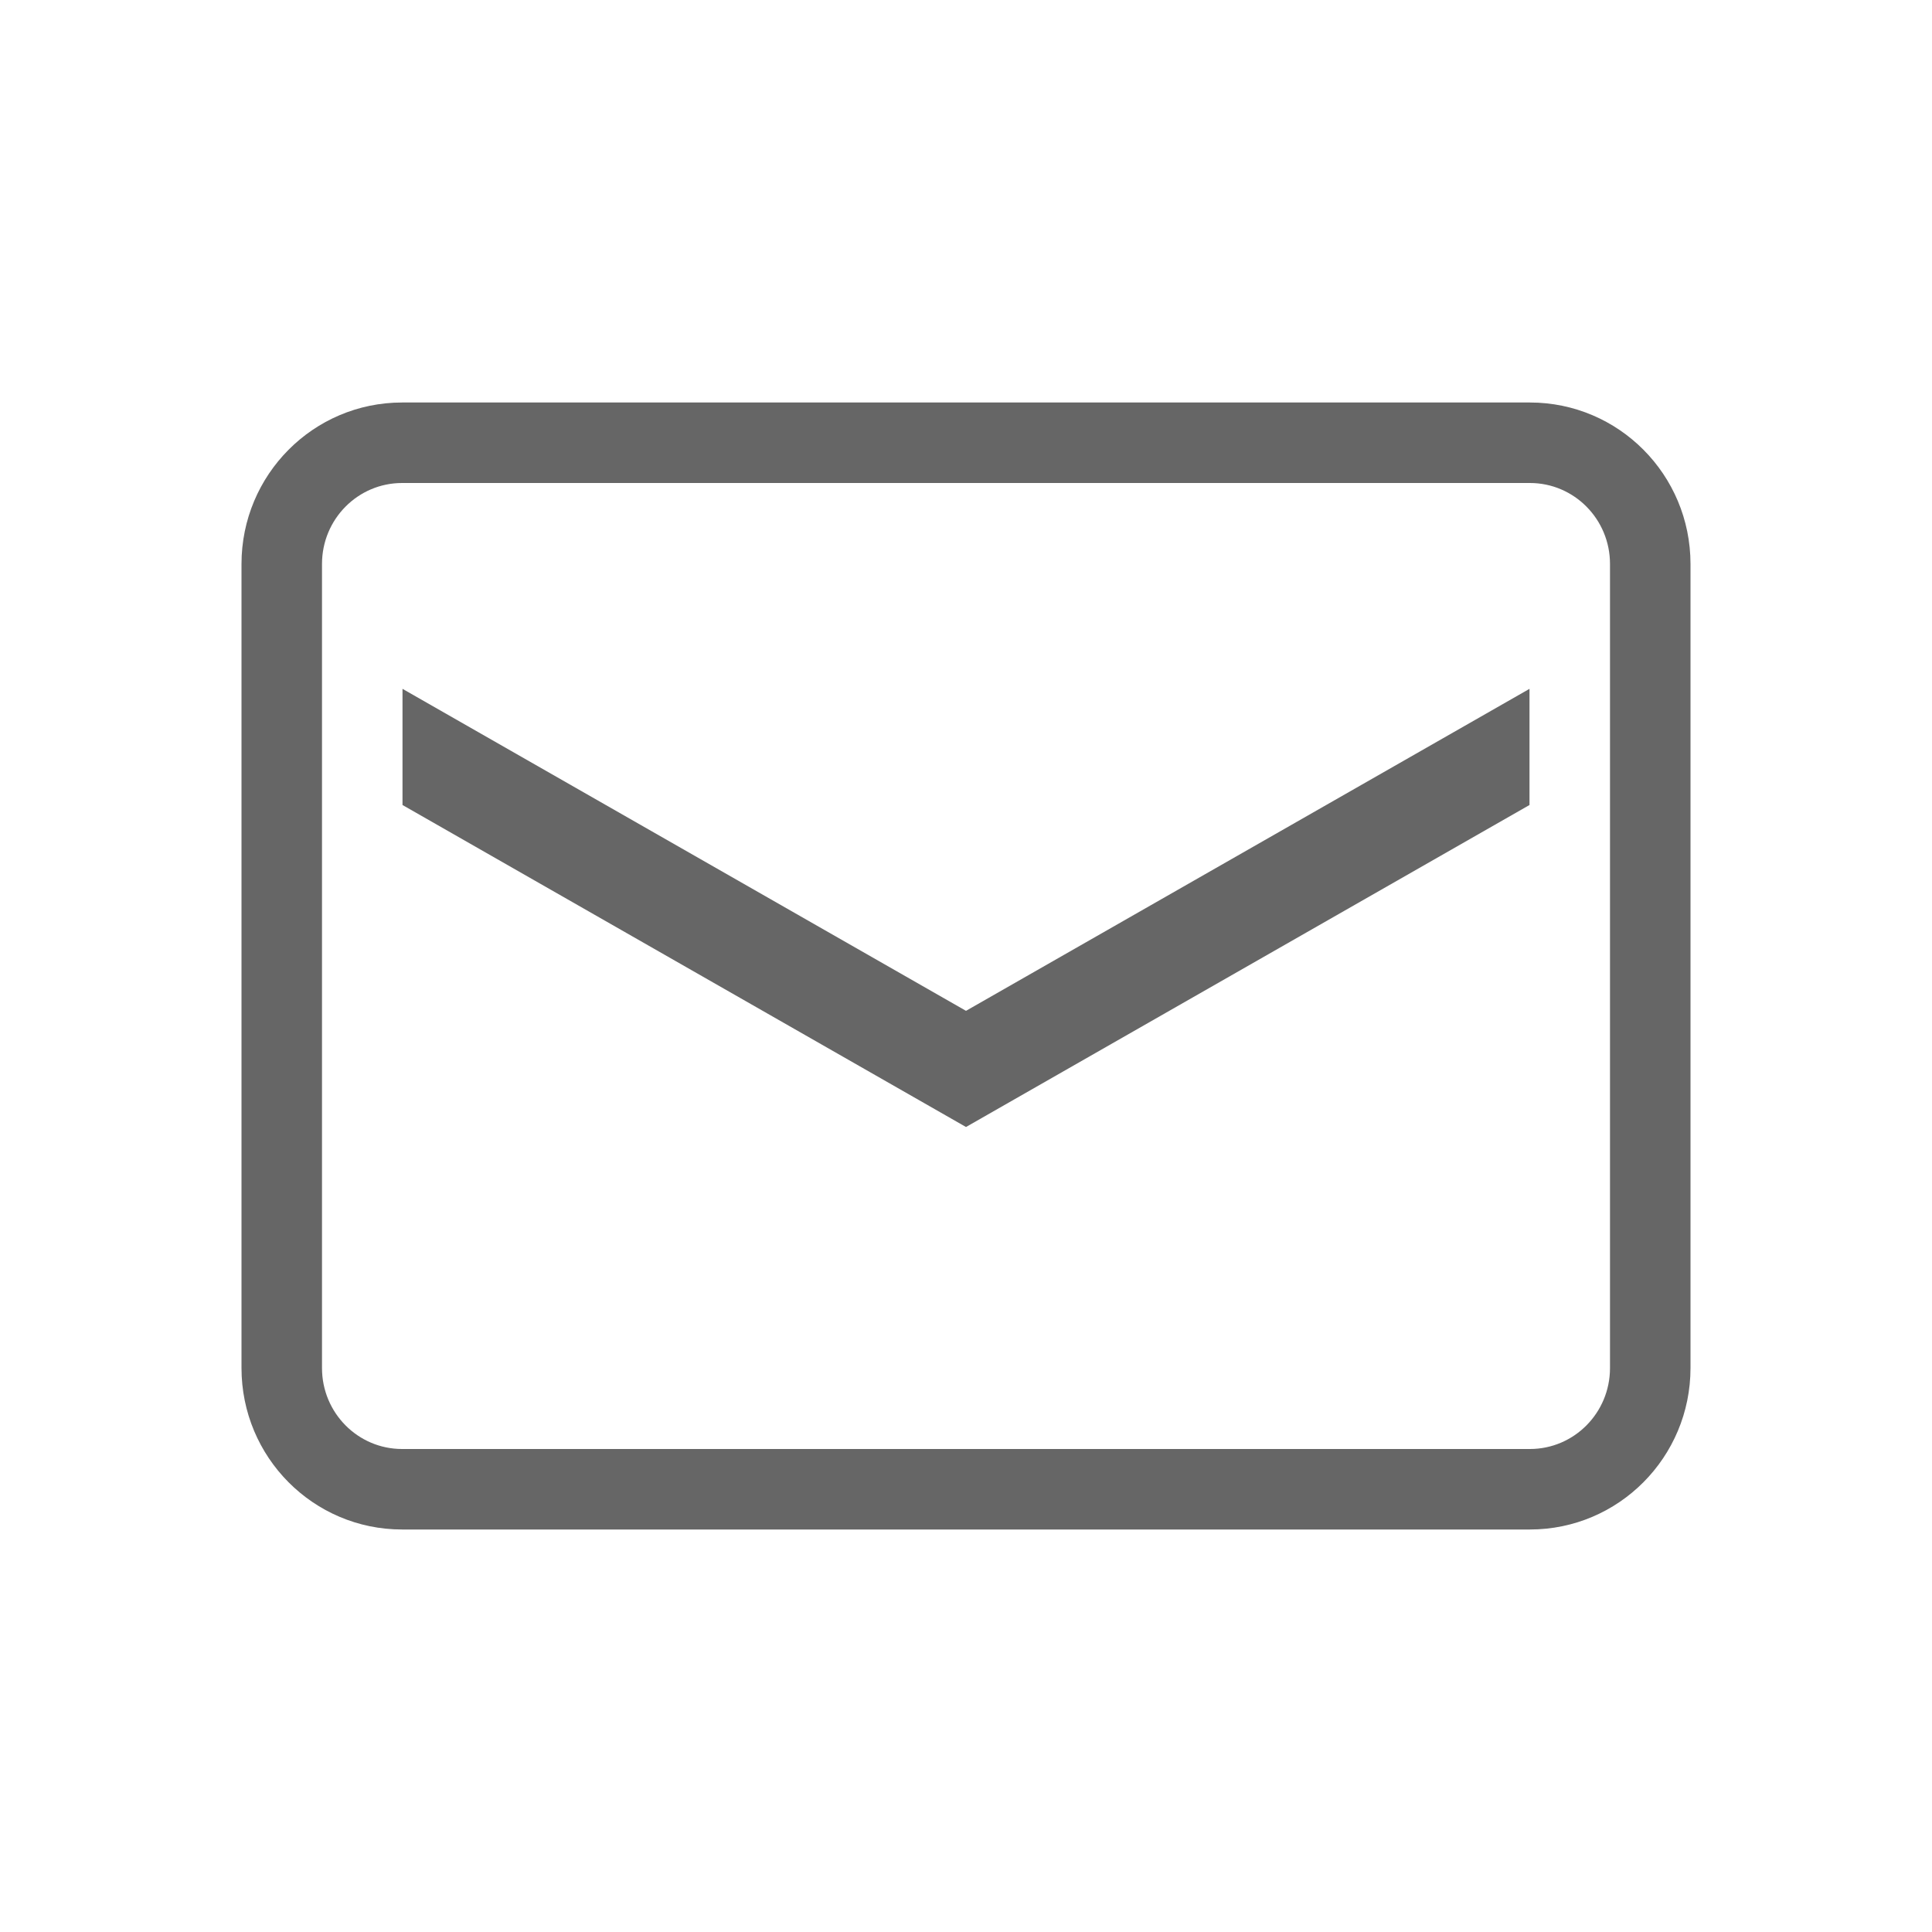
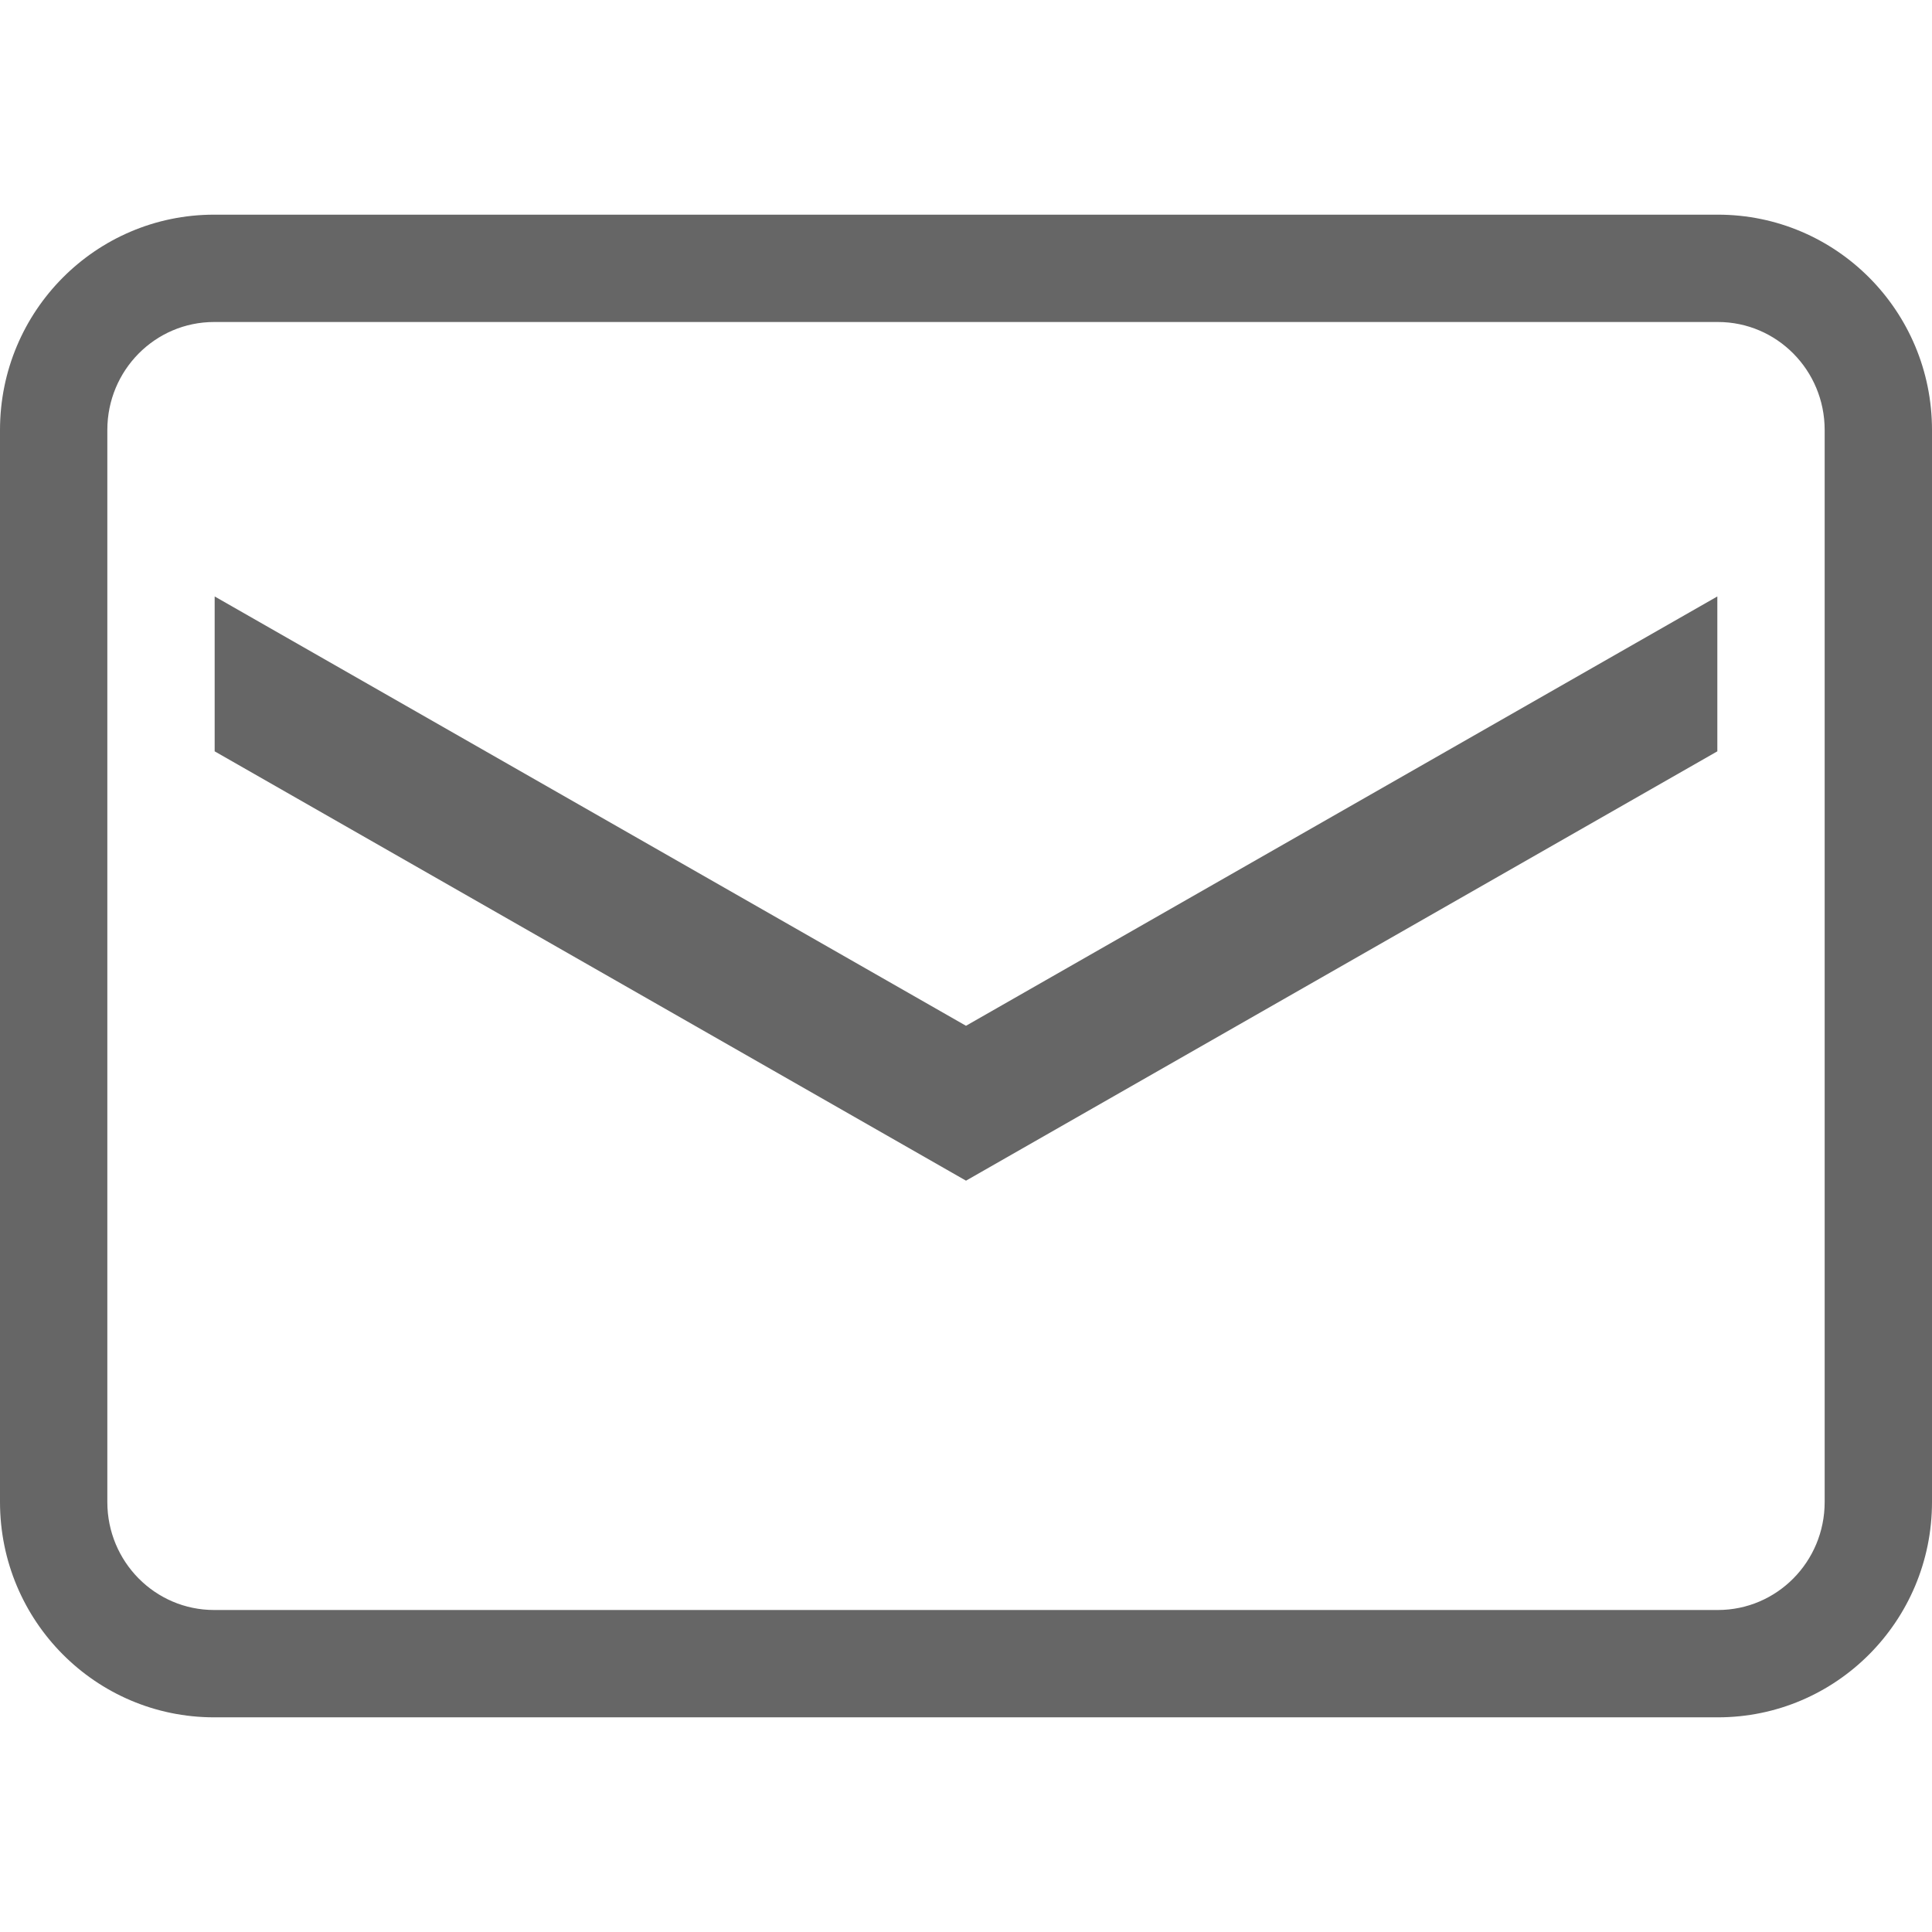
- <svg xmlns="http://www.w3.org/2000/svg" height="24" viewBox="0 0 24 24" width="24">
-   <path d="m19.005 5c1.102 0 1.995.897 1.995 2.006v9.988c0 1.108-.893 2.006-1.995 2.006h-14.01c-1.102 0-1.995-.897-1.995-2.006v-9.988c0-1.108.893-2.006 1.995-2.006zm0 1h-14.01c-.549 0-.995.449-.995 1.006v9.988c0 .557.446 1.006.995 1.006h14.01c.549 0 .995-.449.995-1.006v-9.988c0-.557-.446-1.006-.995-1.006zm-.005 2.557v1.443l-7 4-7-4v-1.443l7 4z" fill="#666" fill-rule="evenodd" />
+ <svg xmlns="http://www.w3.org/2000/svg" height="18" viewBox="0 0 18 18" width="18">
+   <path d="m16.005 2c1.102 0 1.995.897 1.995 2.006v9.988c0 1.108-.893 2.006-1.995 2.006h-14.01c-1.102 0-1.995-.897-1.995-2.006v-9.988c0-1.108.893-2.006 1.995-2.006zm0 1h-14.01c-.549 0-.995.449-.995 1.006v9.988c0 .557.446 1.006.995 1.006h14.01c.549 0 .995-.449.995-1.006v-9.988c0-.557-.446-1.006-.995-1.006zm-.005 2.557v1.443l-7 4-7-4v-1.443l7 4z" fill="#666" fill-rule="evenodd" />
</svg>
